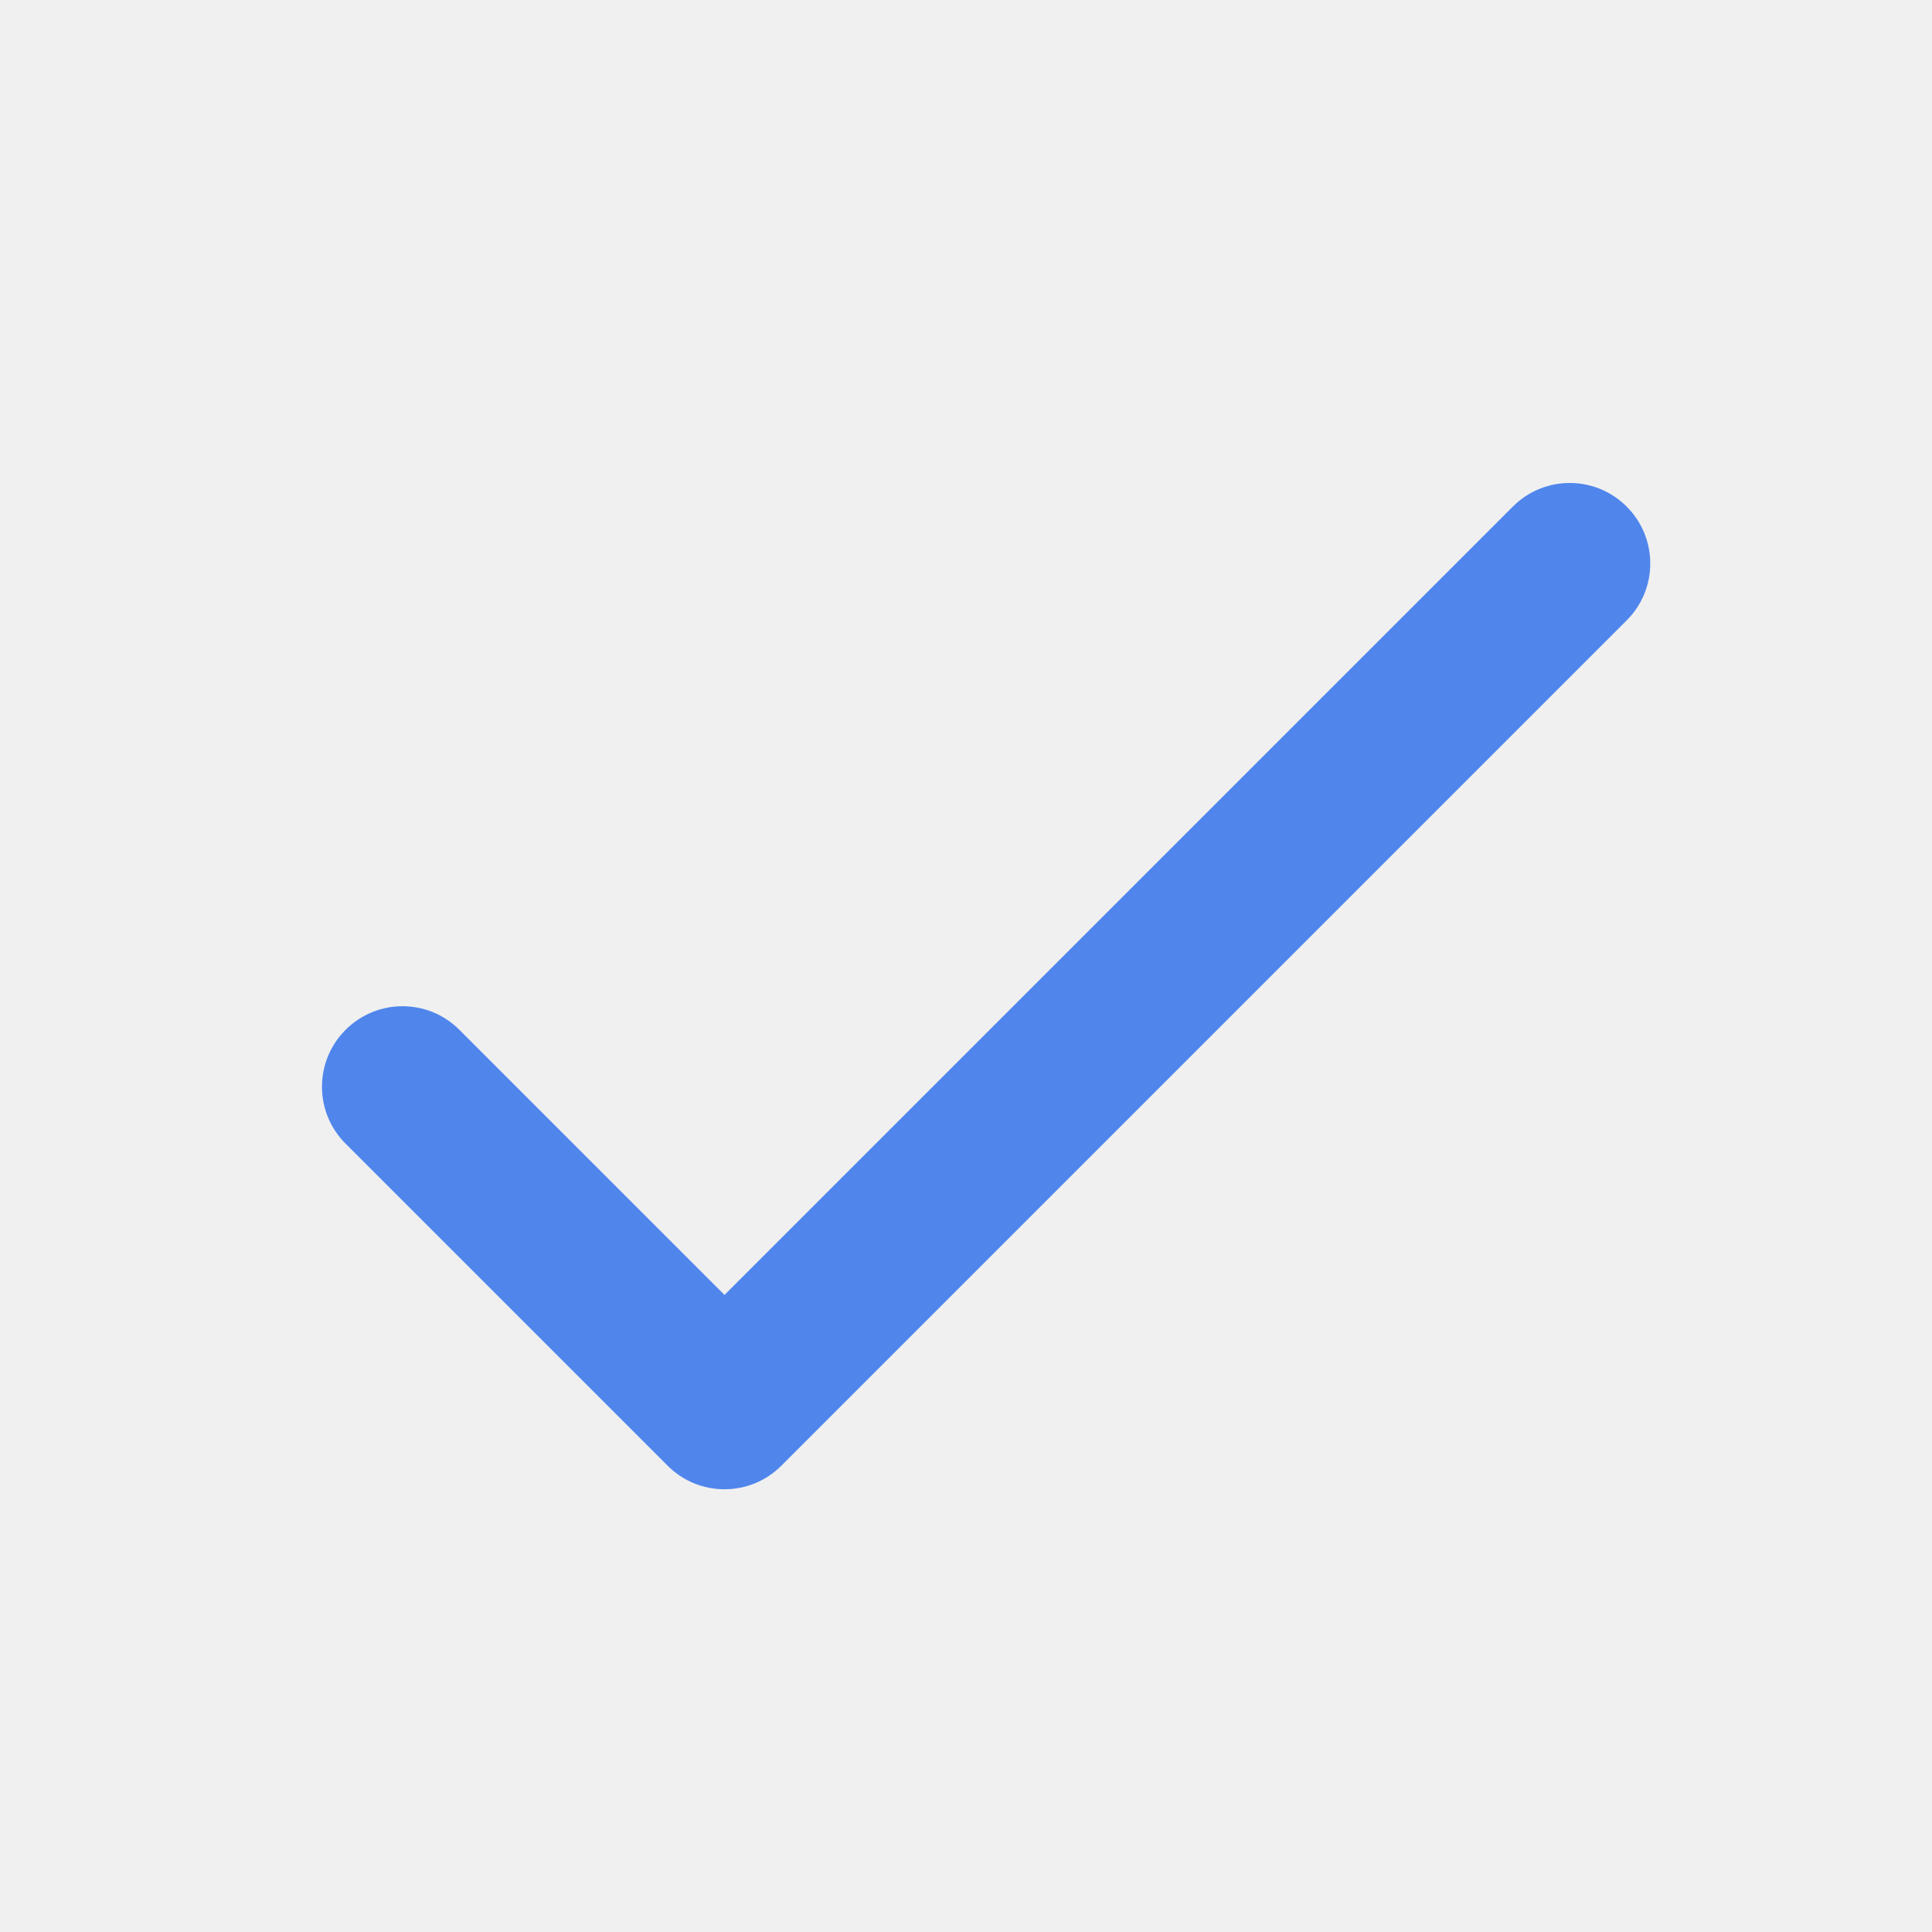
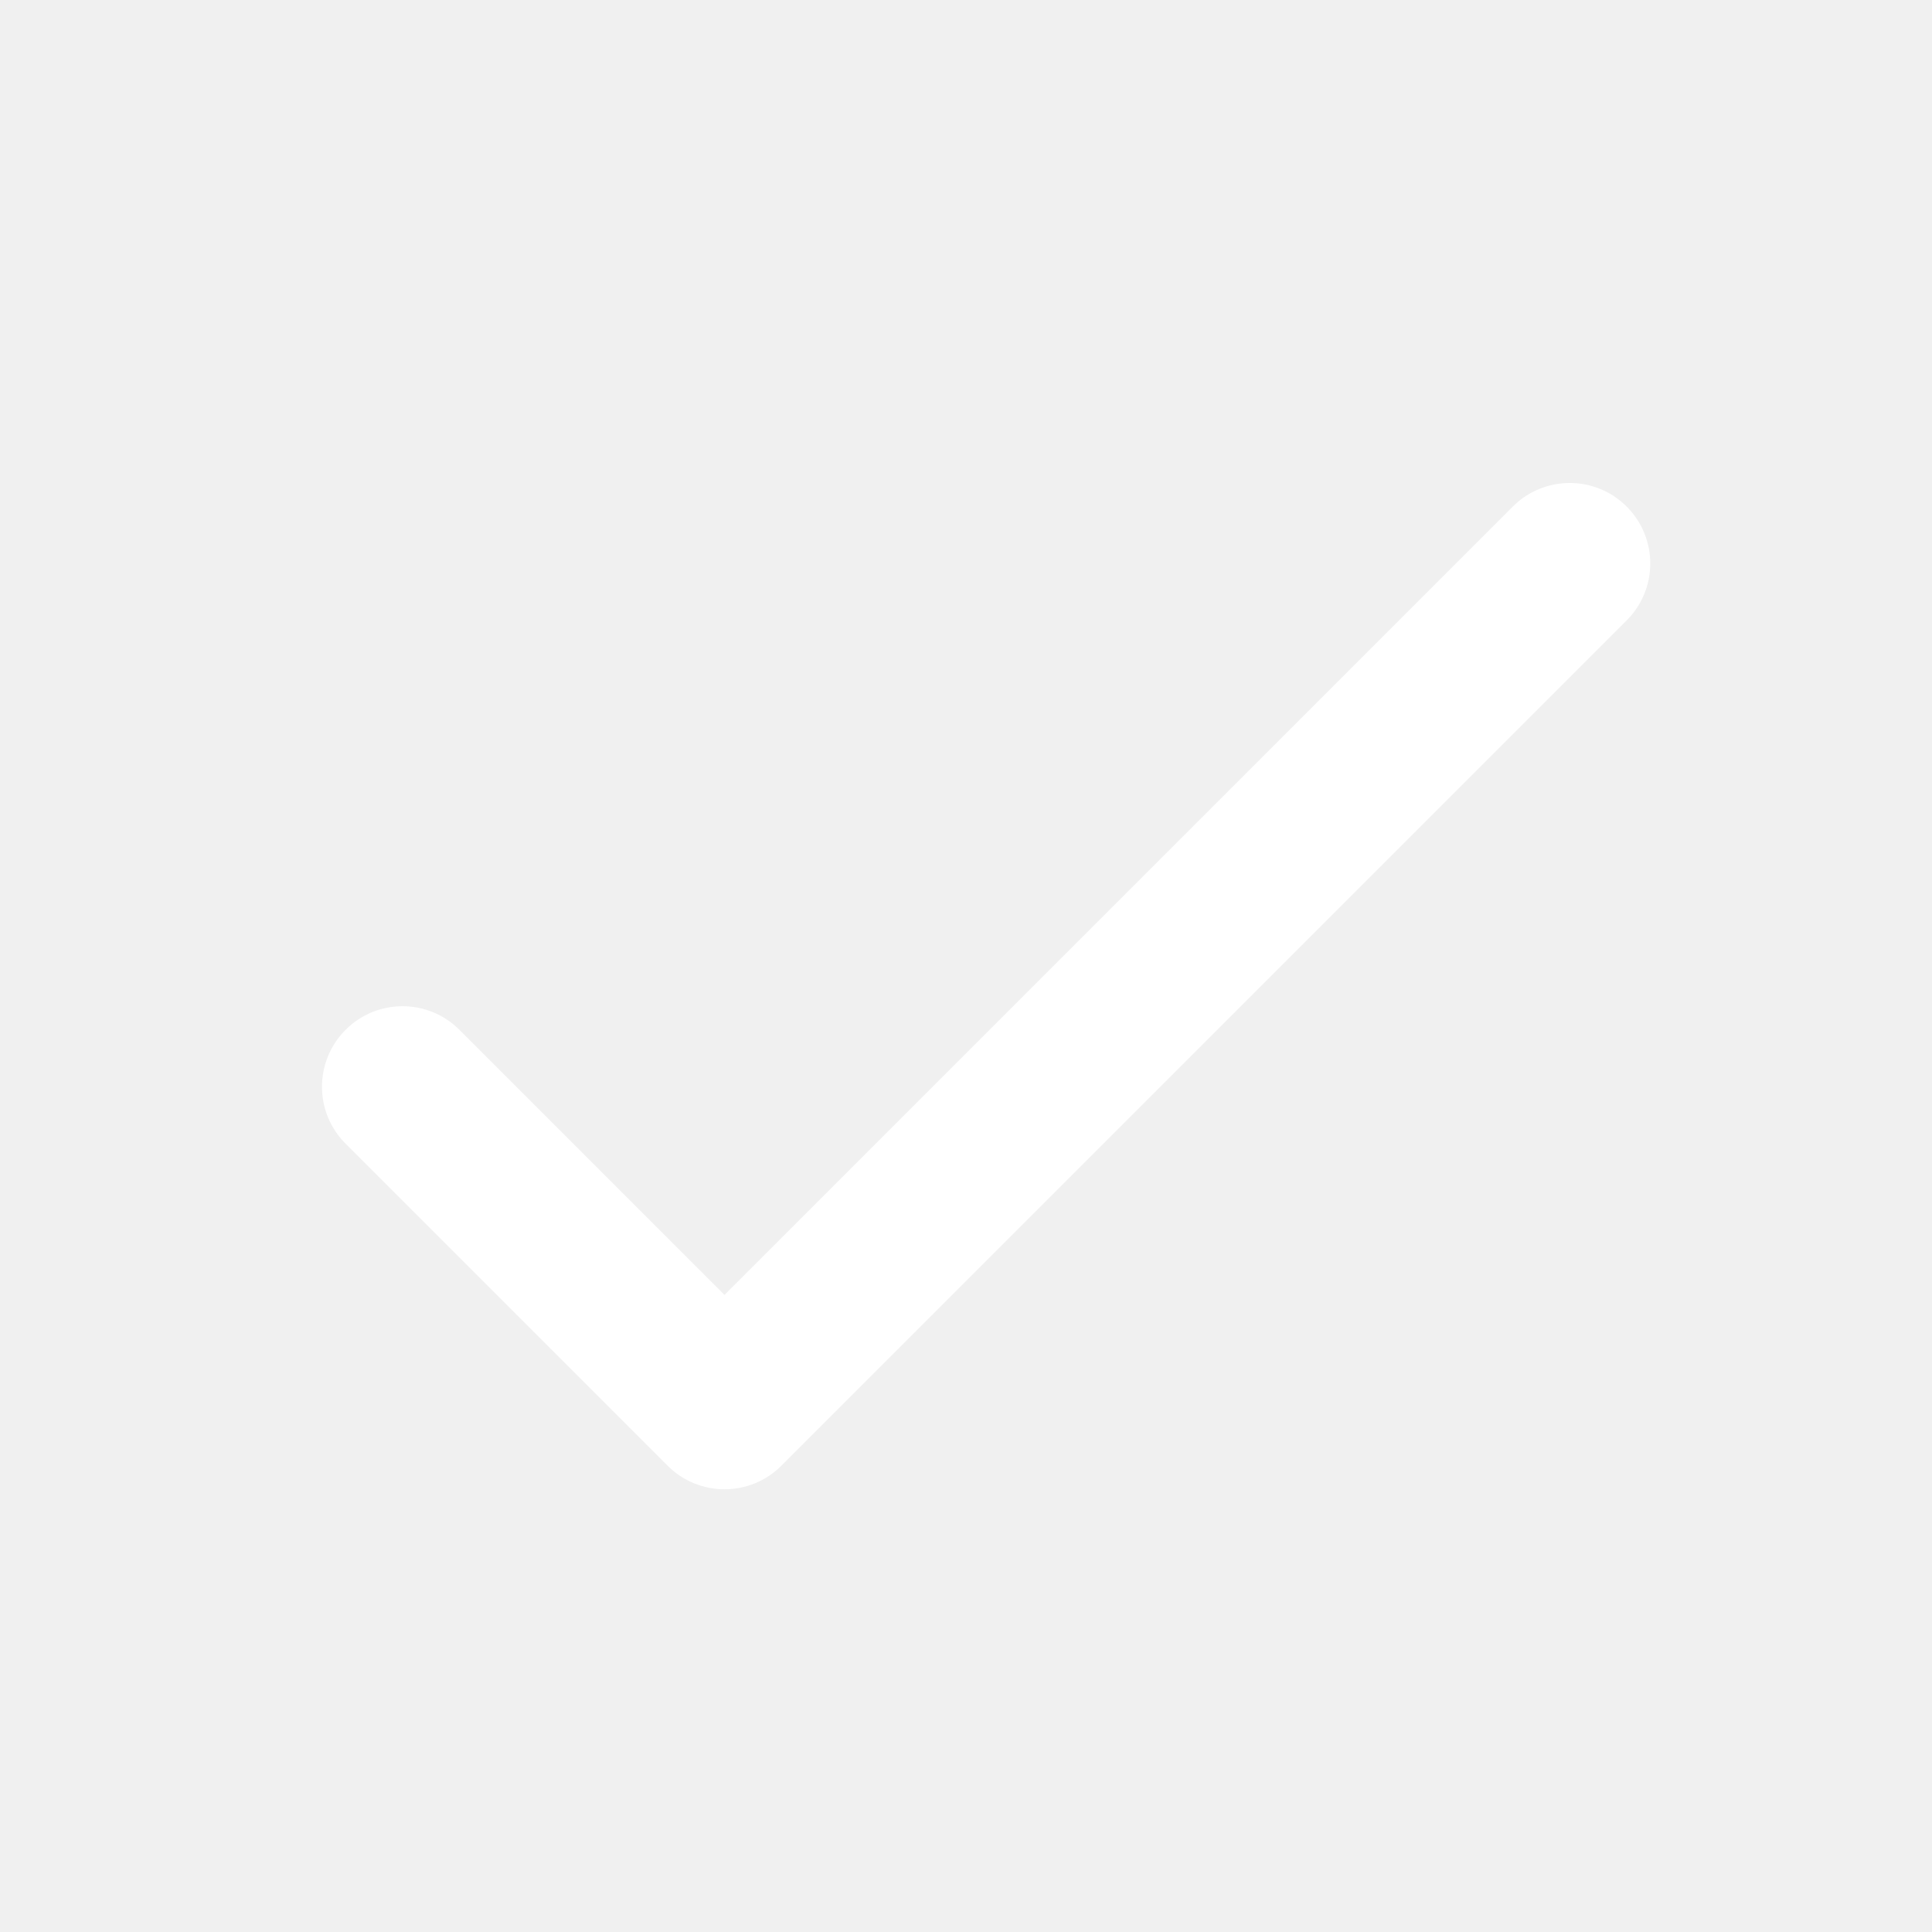
<svg xmlns="http://www.w3.org/2000/svg" width="24" height="24" viewBox="0 0 24 24" fill="none">
-   <path fill-rule="evenodd" clip-rule="evenodd" d="M20.207 6.293C20.598 6.683 20.598 7.317 20.207 7.707L9.707 18.207C9.317 18.598 8.683 18.598 8.293 18.207L4.293 14.207C3.902 13.817 3.902 13.183 4.293 12.793C4.683 12.402 5.317 12.402 5.707 12.793L9 16.086L18.793 6.293C19.183 5.902 19.817 5.902 20.207 6.293Z" fill="#5086EC" />
+   <path fill-rule="evenodd" clip-rule="evenodd" d="M20.207 6.293C20.598 6.683 20.598 7.317 20.207 7.707L9.707 18.207C9.317 18.598 8.683 18.598 8.293 18.207L4.293 14.207C3.902 13.817 3.902 13.183 4.293 12.793C4.683 12.402 5.317 12.402 5.707 12.793L9 16.086L18.793 6.293C19.183 5.902 19.817 5.902 20.207 6.293Z" fill="#ffffff" />
</svg>
